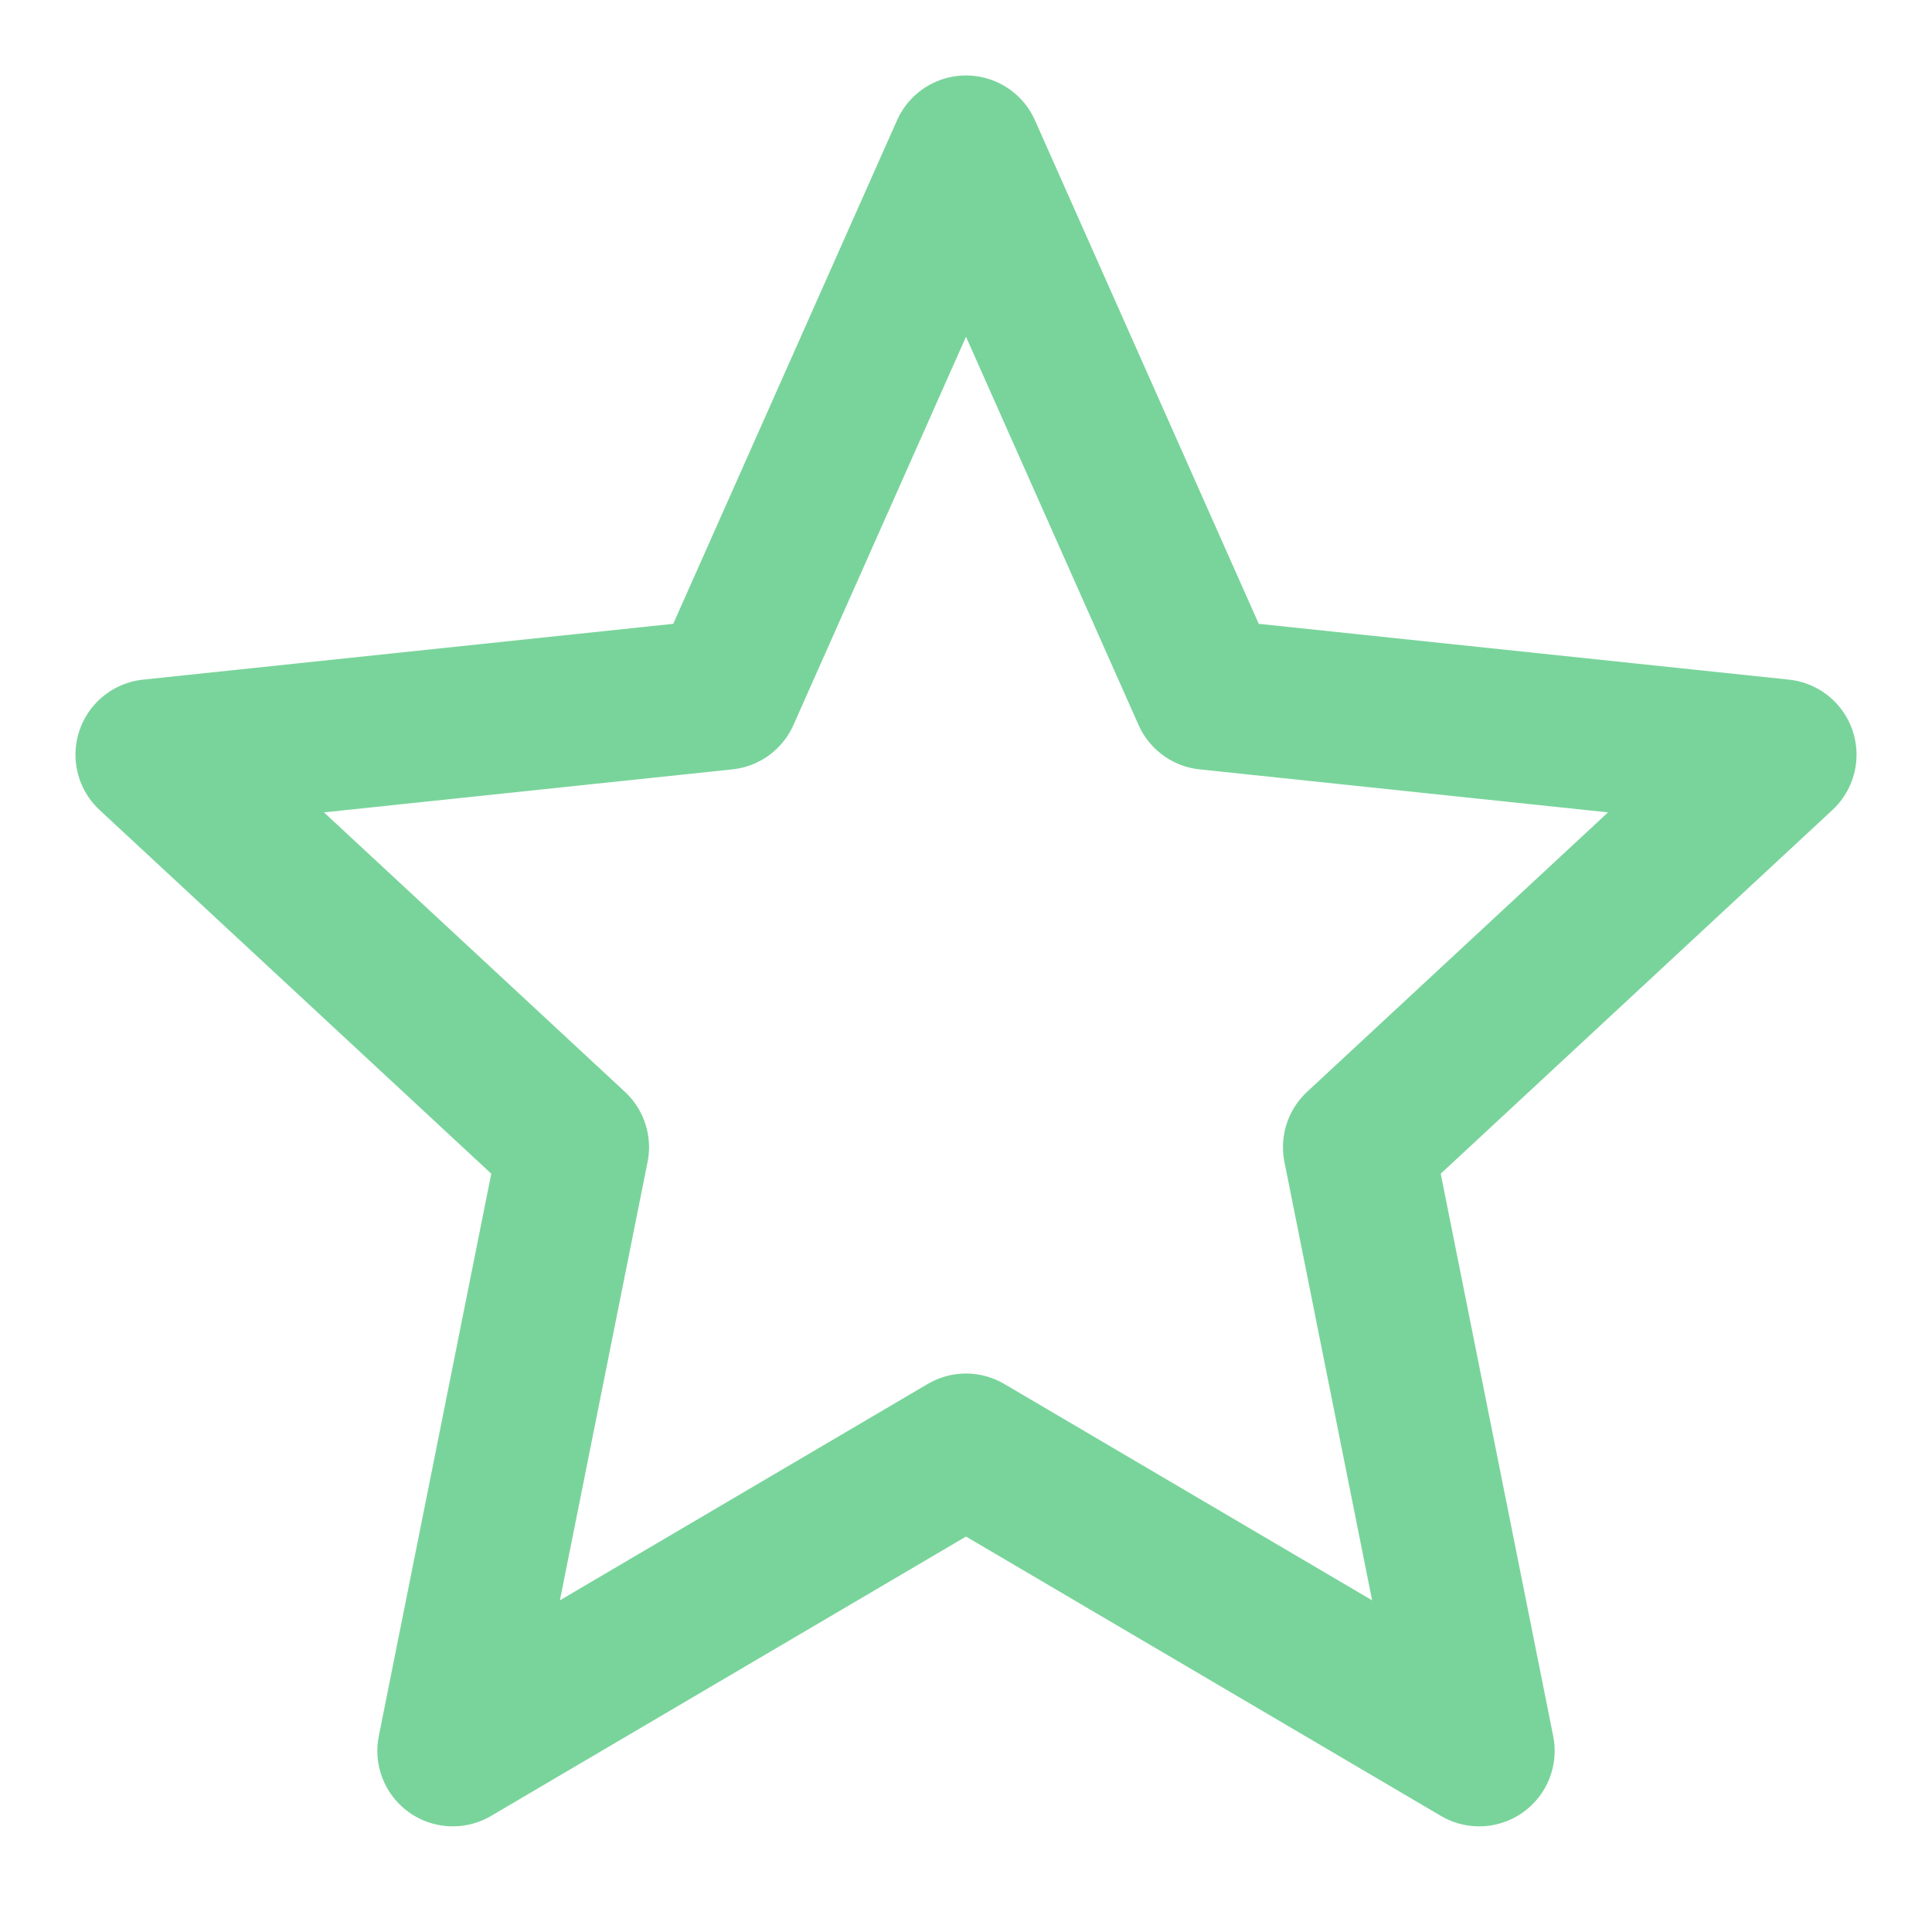
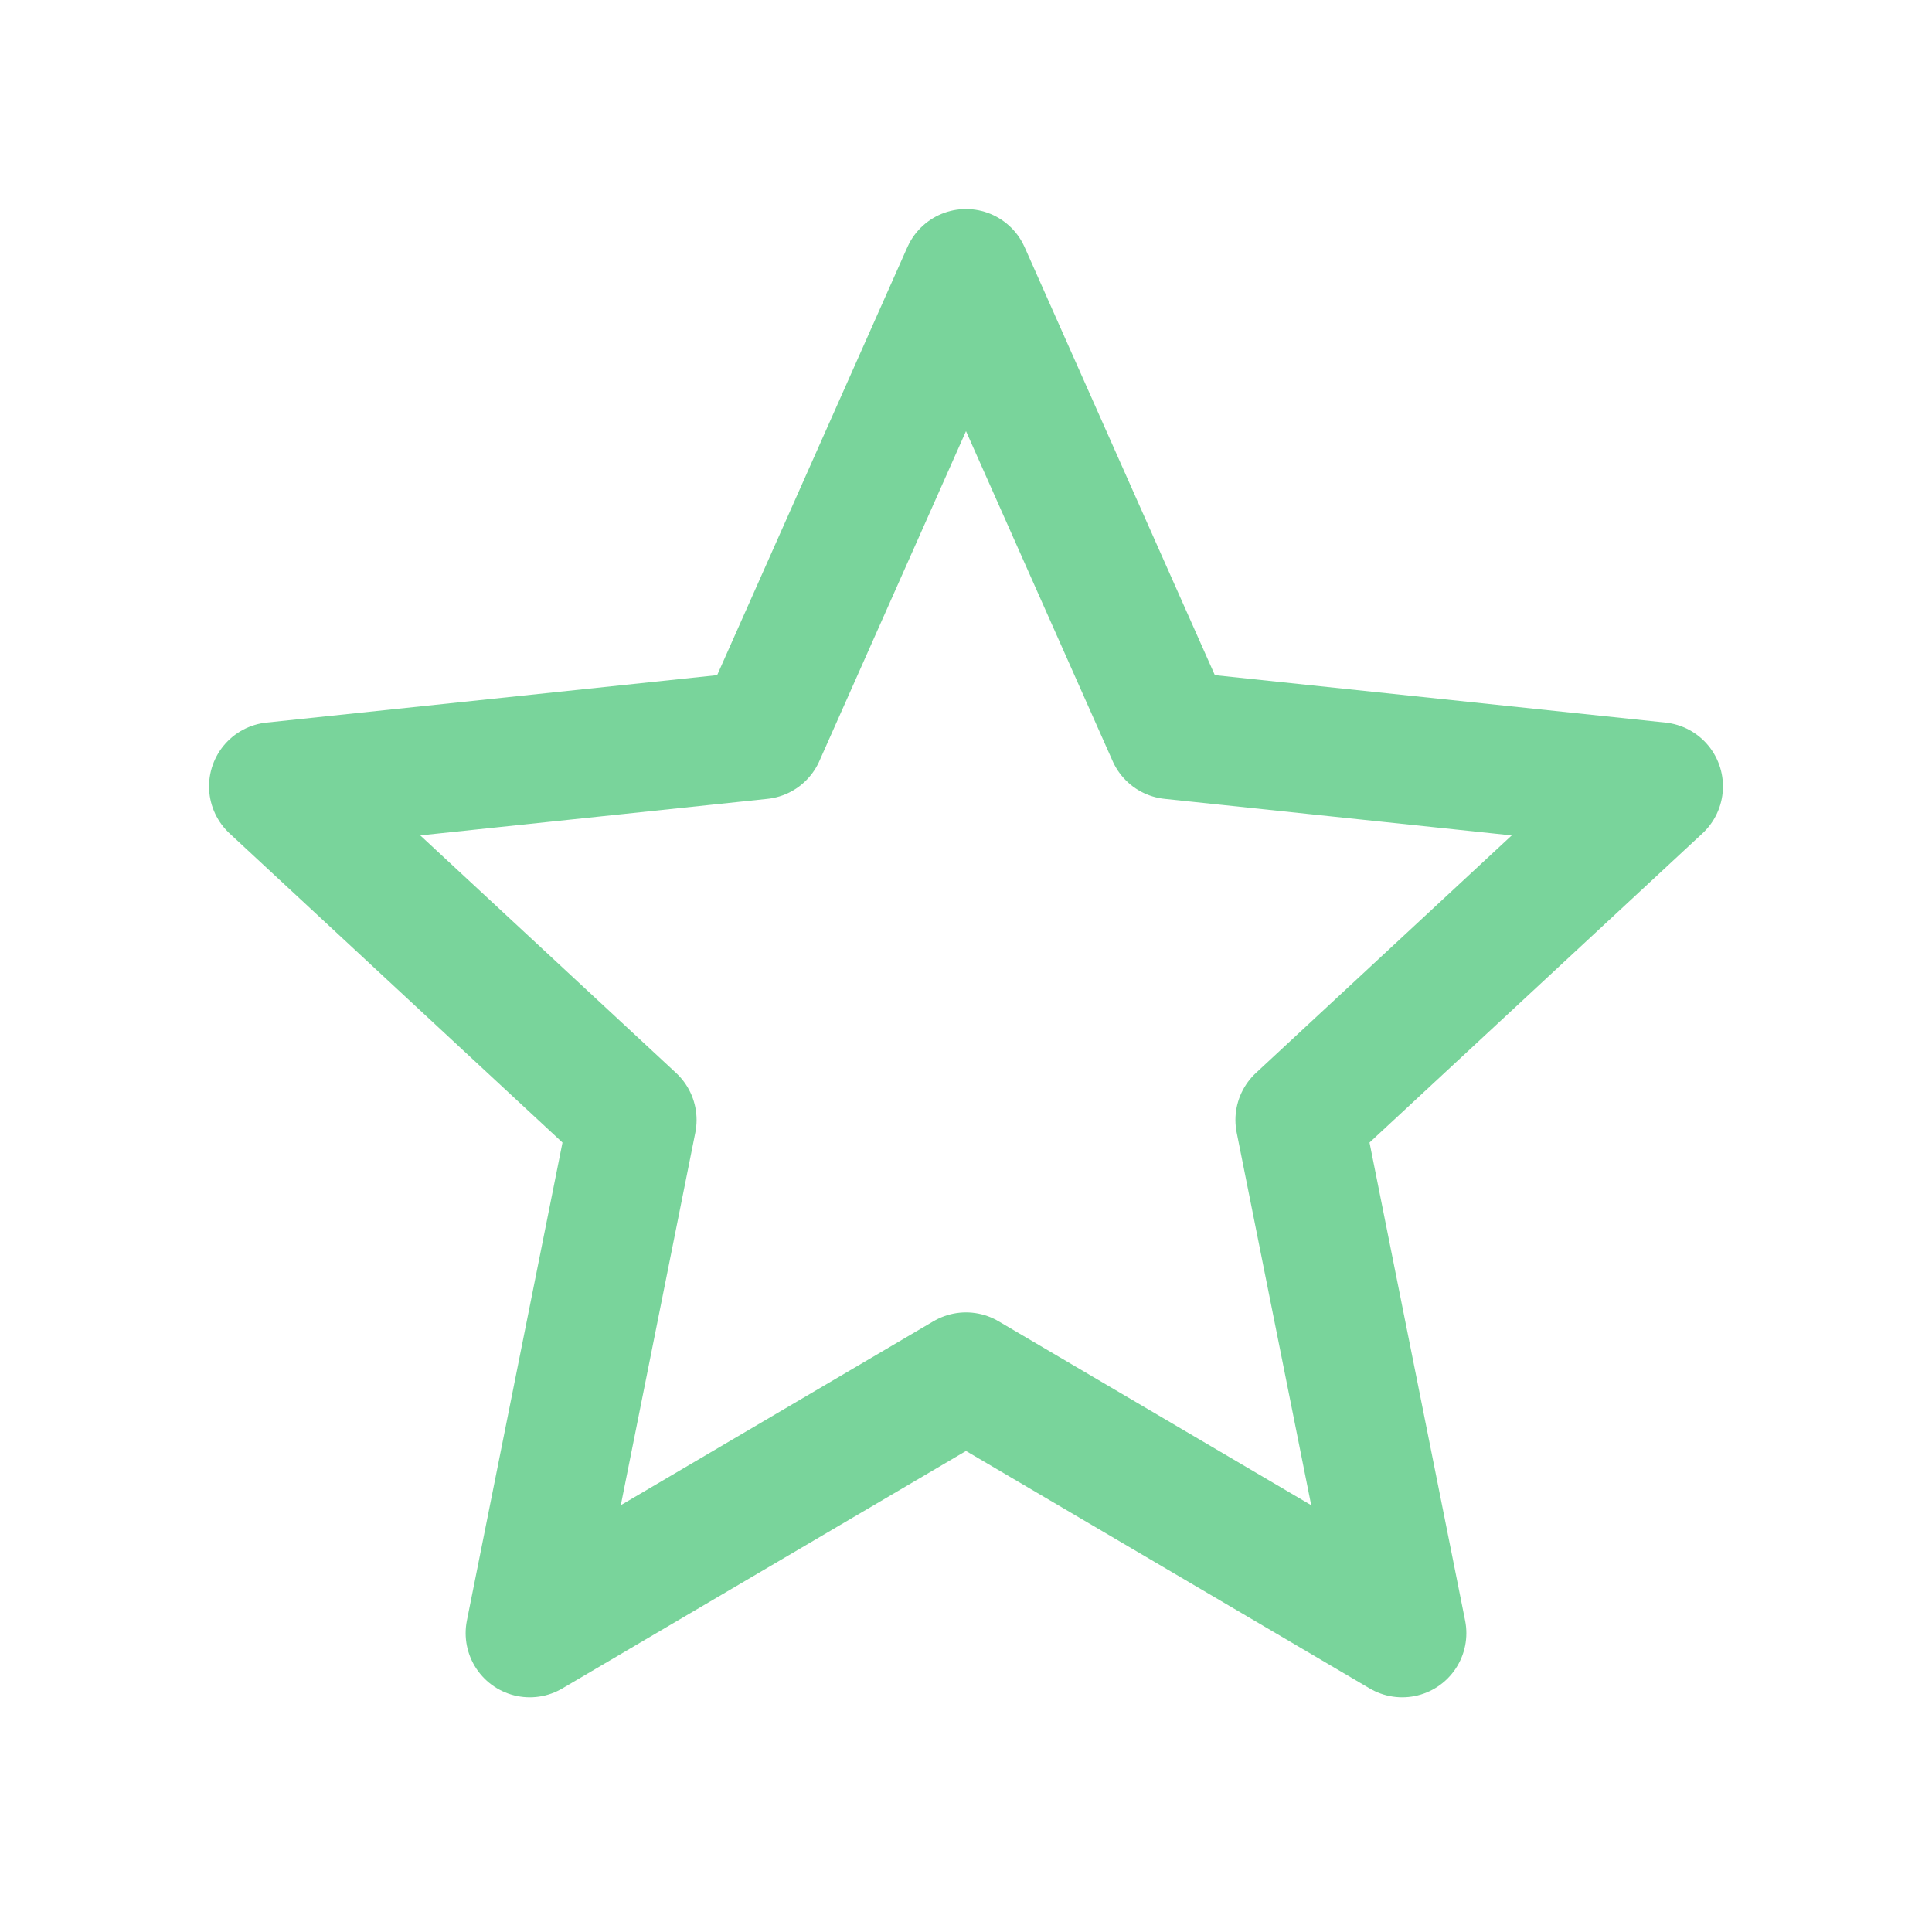
<svg xmlns="http://www.w3.org/2000/svg" width="64" height="64" viewBox="0 0 64 64" fill="none" stroke="#79d49b" stroke-width="5" stroke-linecap="round" stroke-linejoin="round">
-   <path d="m32 5 8 18 19 2-14 13 4 20-17-10-17 10 4-20L5 25l19-2Z" />
+   <g transform="translate(32 32) scale(0.85) translate(-32 -32)">
+     <path d="m32 5 8 18 19 2-14 13 4 20-17-10-17 10 4-20L5 25l19-2Z" />
+   </g>
</svg>
